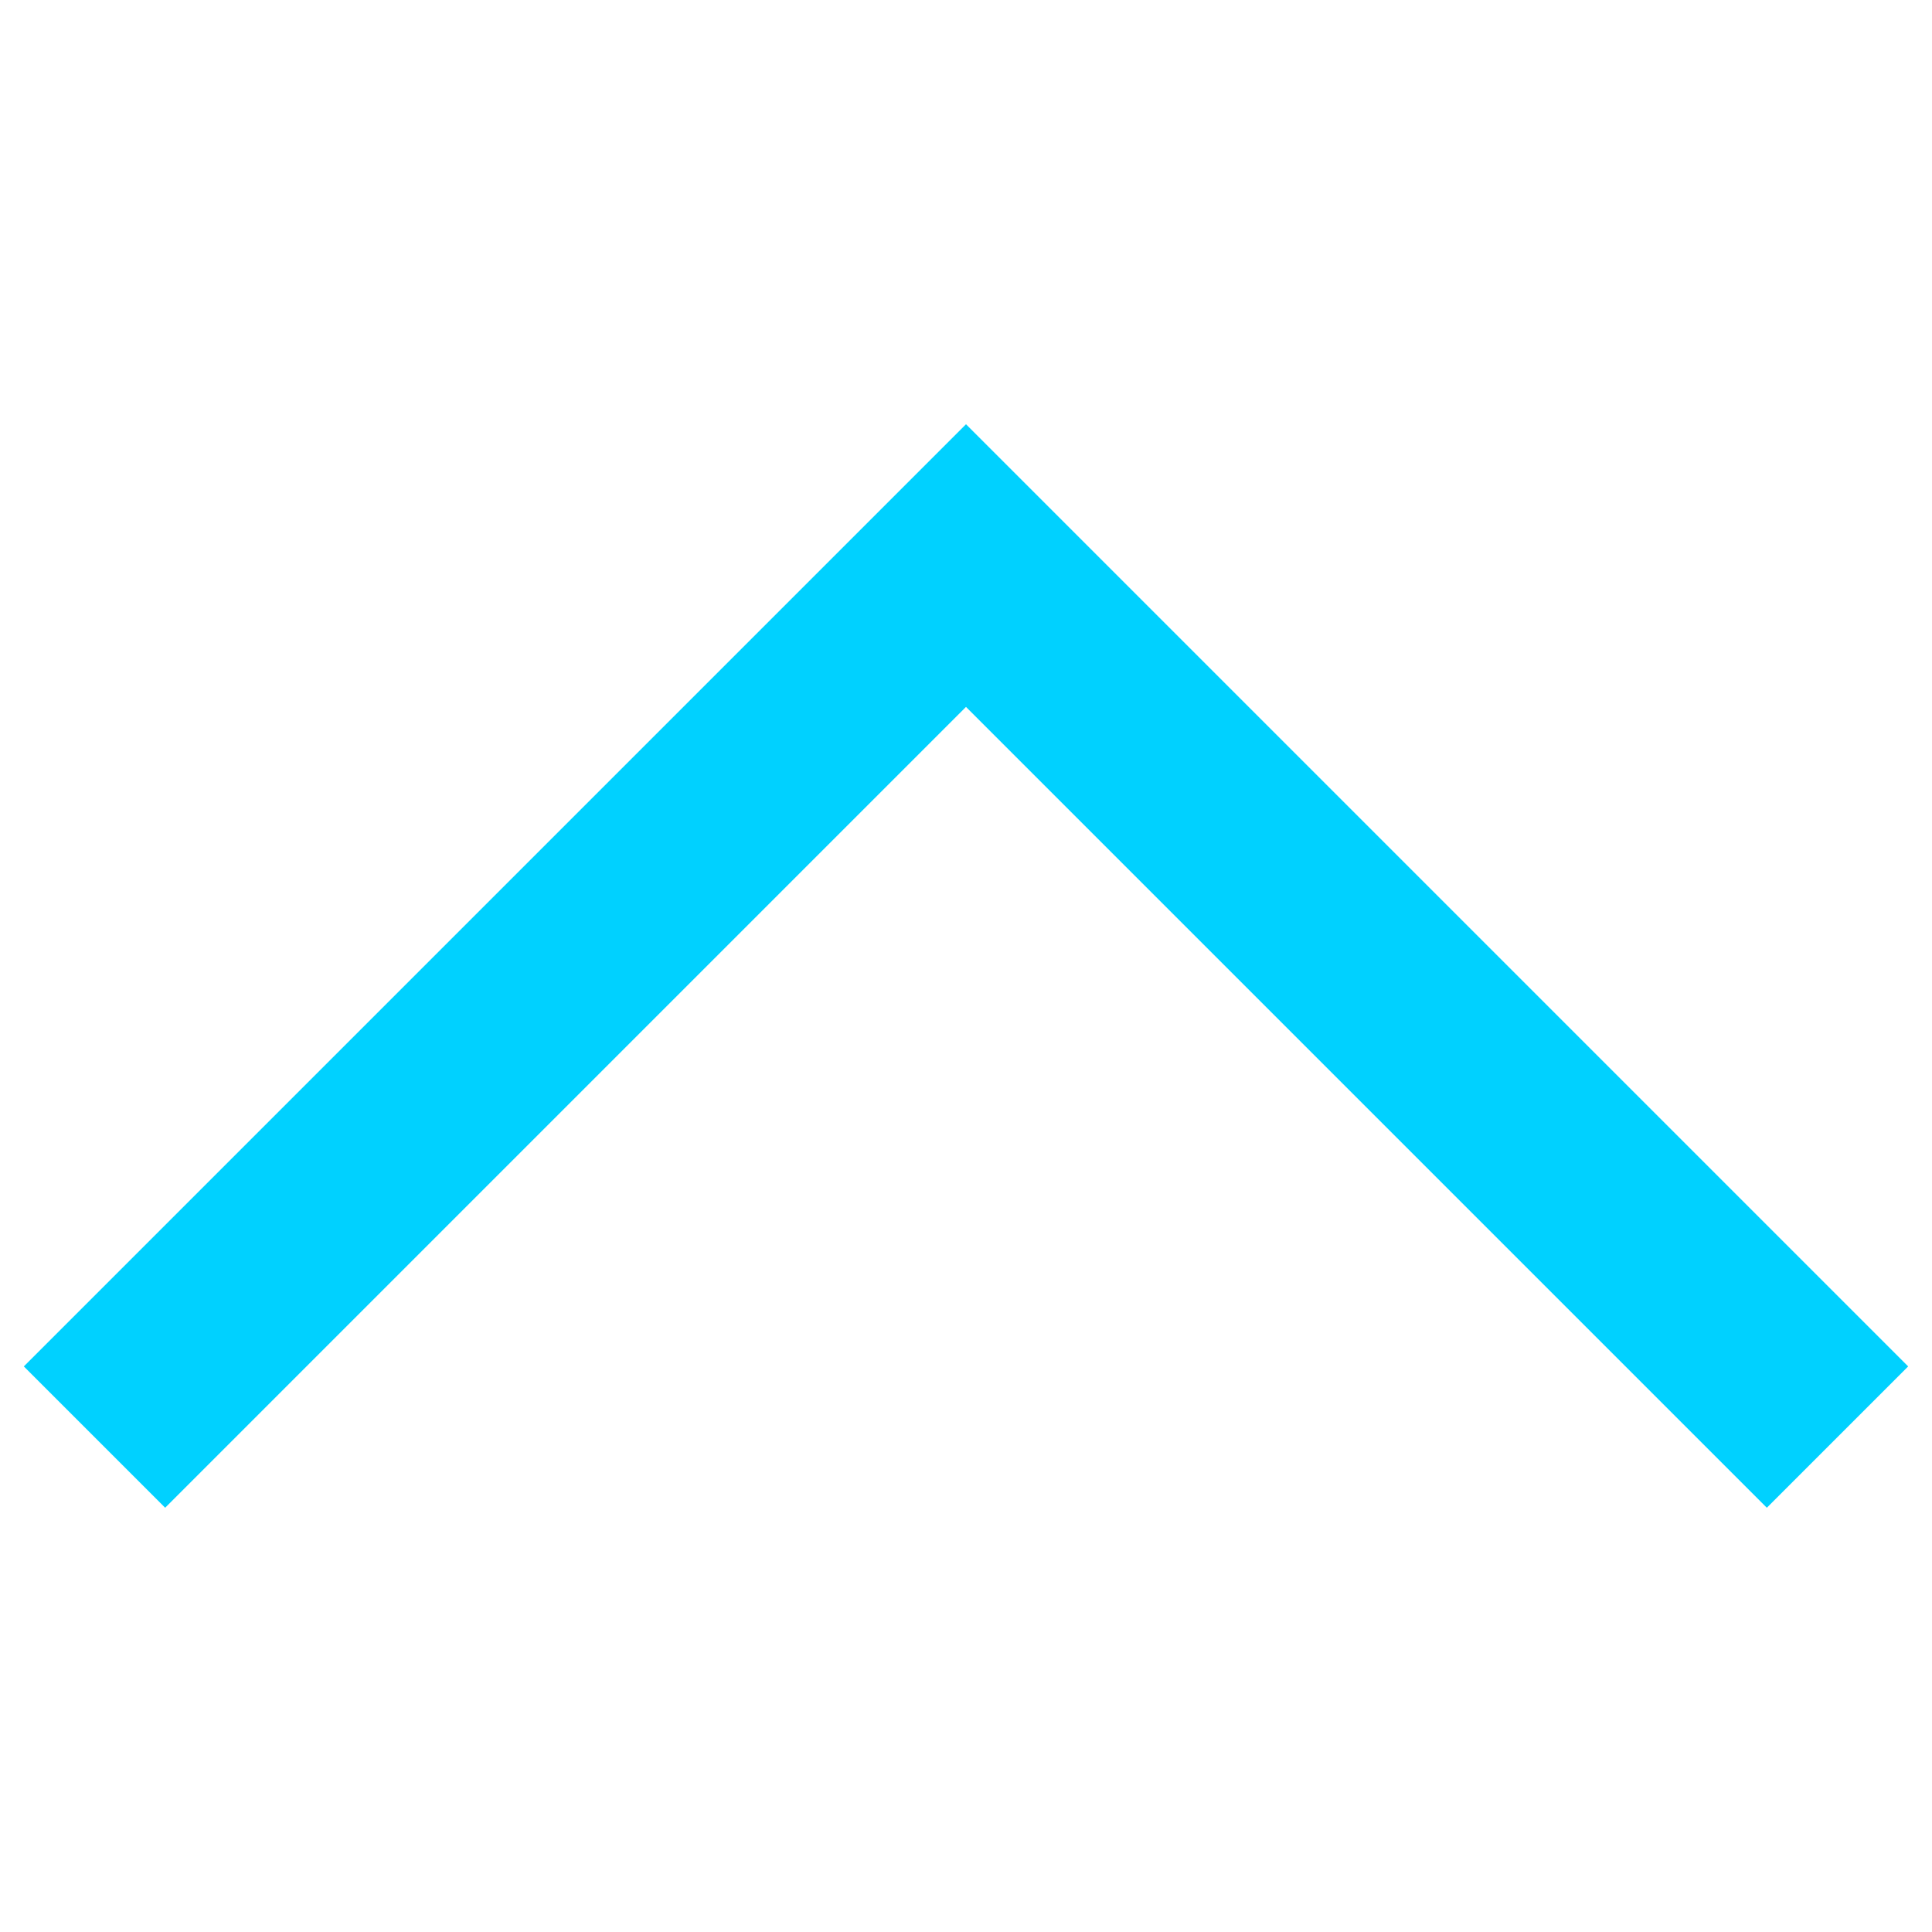
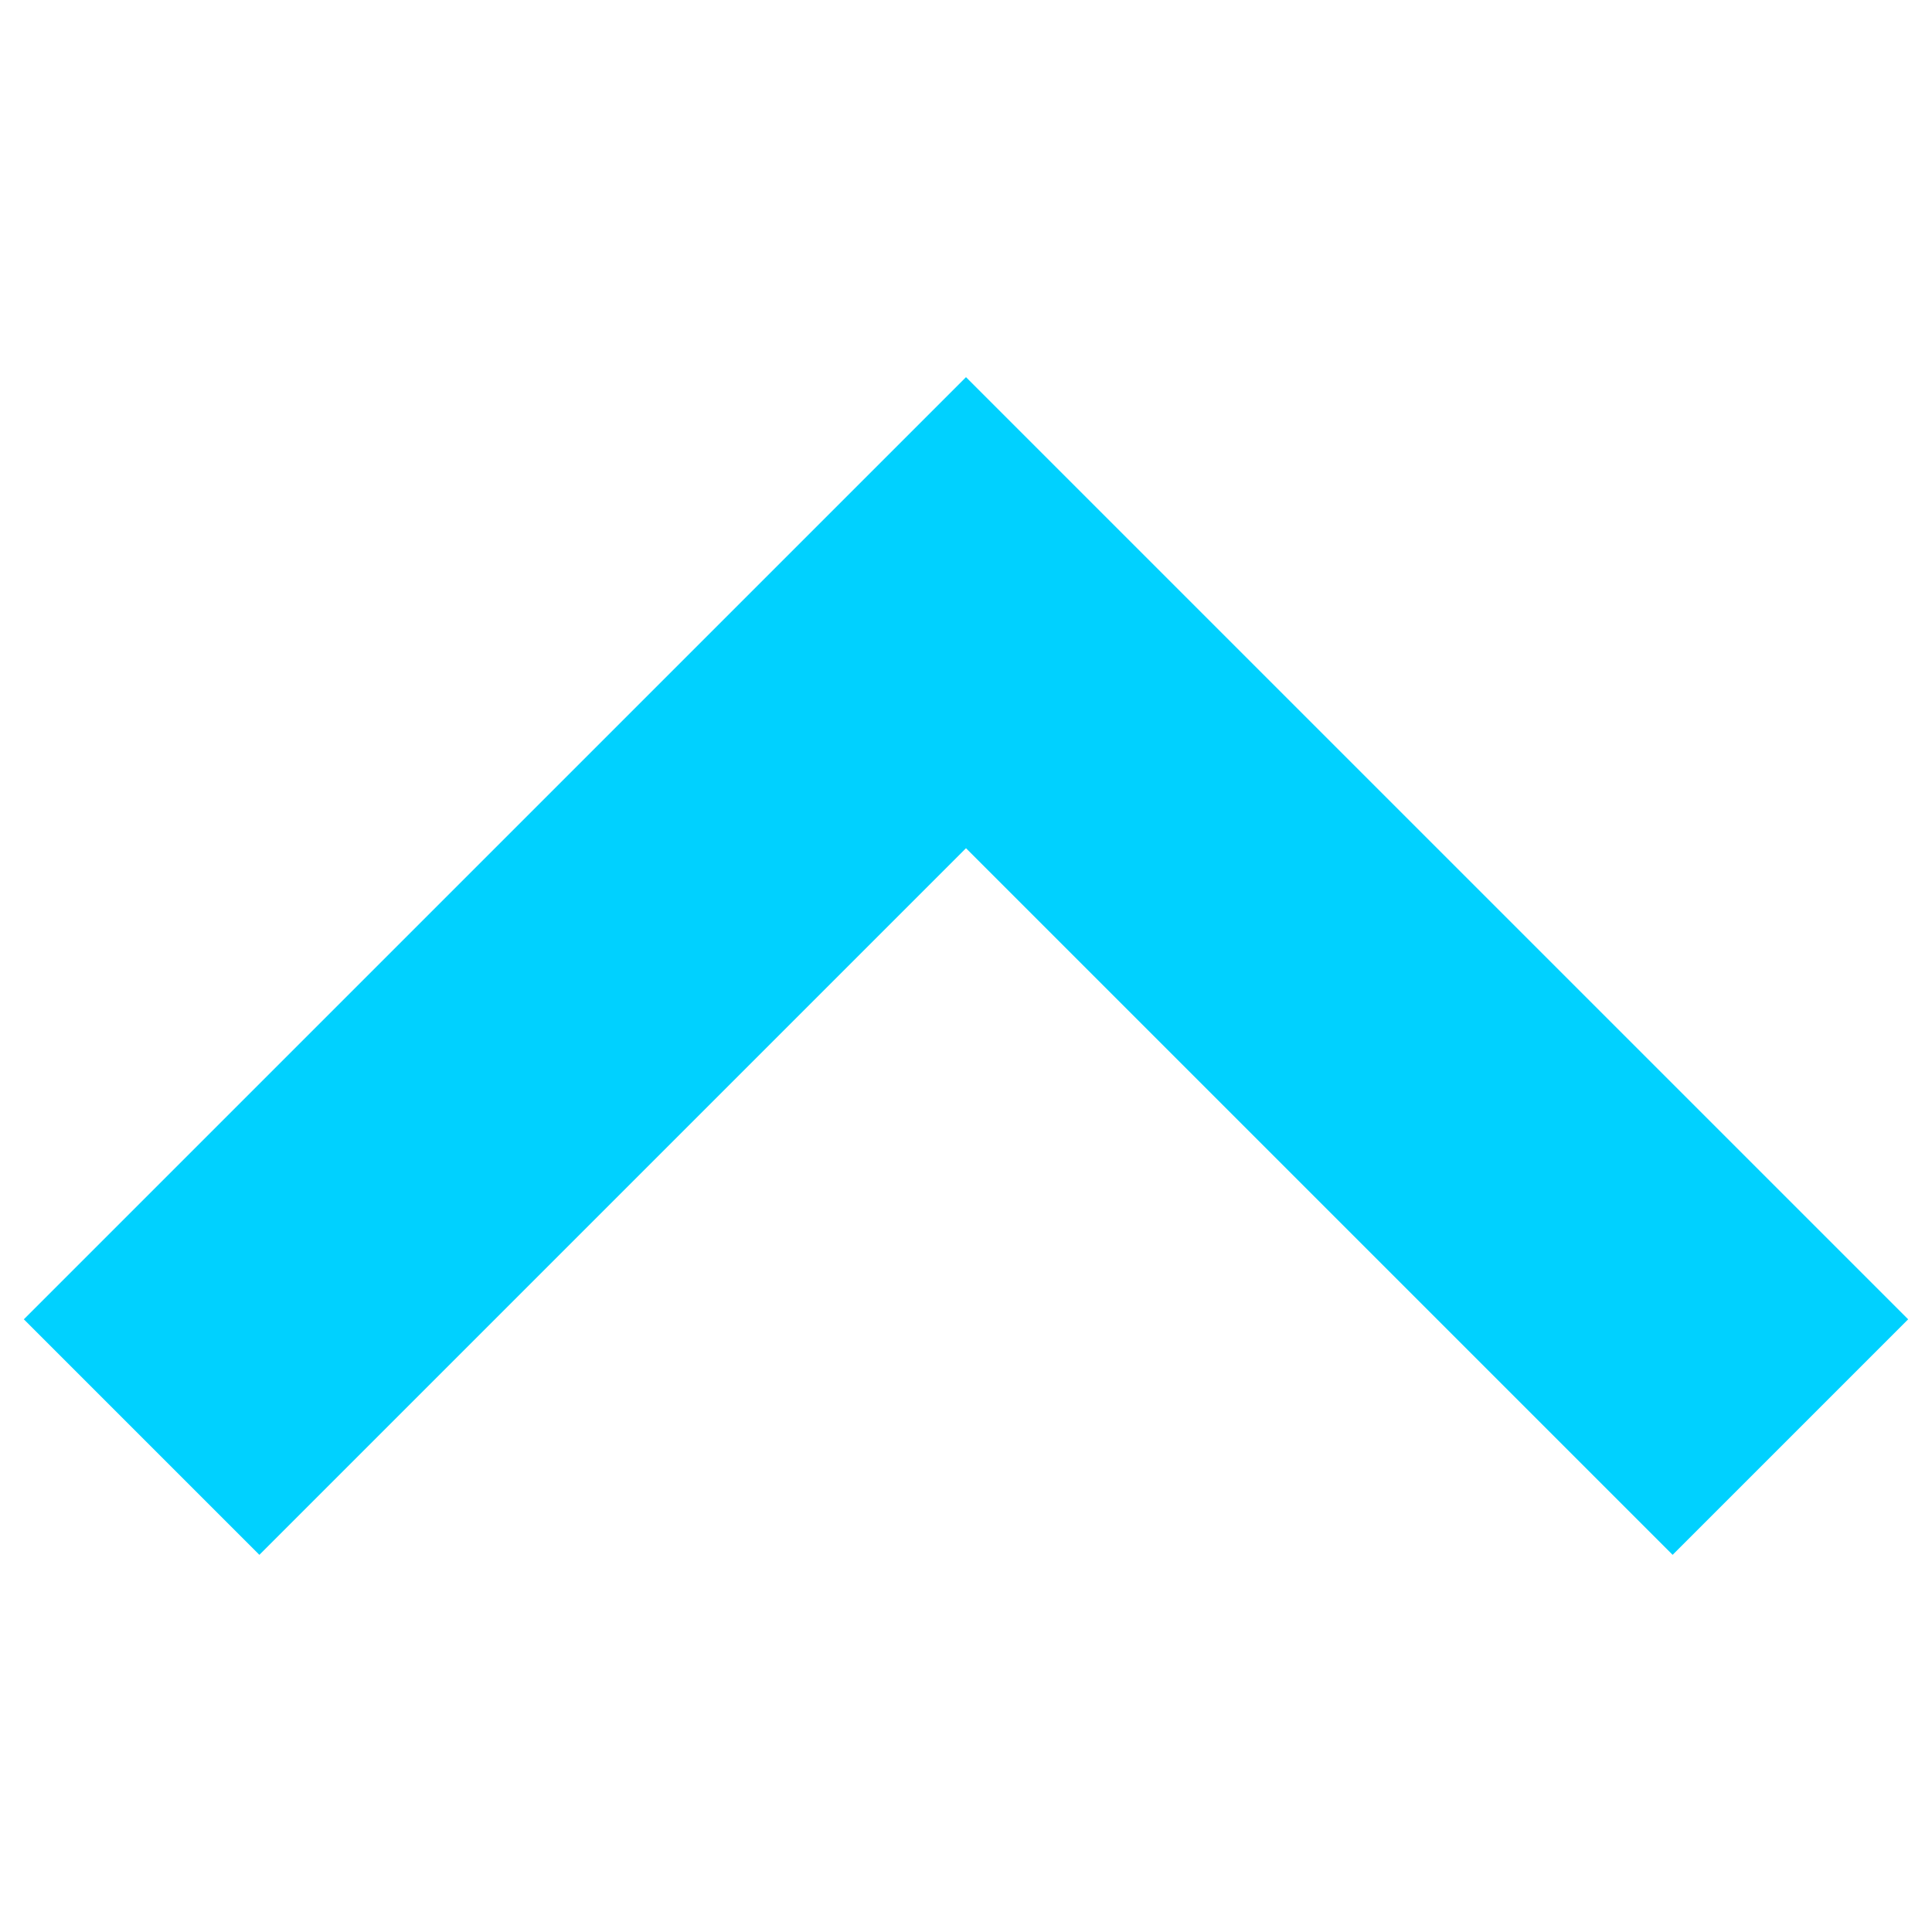
<svg xmlns="http://www.w3.org/2000/svg" width="145mm" height="145mm" viewBox="0 0 145 145" version="1.1" id="svg8">
  <defs id="defs2" />
-   <g id="layer1" transform="translate(-4.292244,-5.43016)">
-     <path id="path26" style="fill:#00d1ff;fill-opacity:1;fill-rule:evenodd;stroke-width:0.265" d="M 76.792,37.271 6.081,107.982 16.688,118.589 76.792,58.485 136.896,118.589 147.503,107.982 C 123.933,84.412 100.362,60.842 76.792,37.271 Z" />
-   </g>
+   <path id="rect828" d="M 72.5,28.306 1.789,99.016 19.467,116.694 72.5,63.661 125.533,116.694 143.211,99.016 C 119.64,75.446 96.07,51.876 72.5,28.306 Z" style="fill:#00d1ff;fill-opacity:1;stroke-width:0.265" />
</svg>
